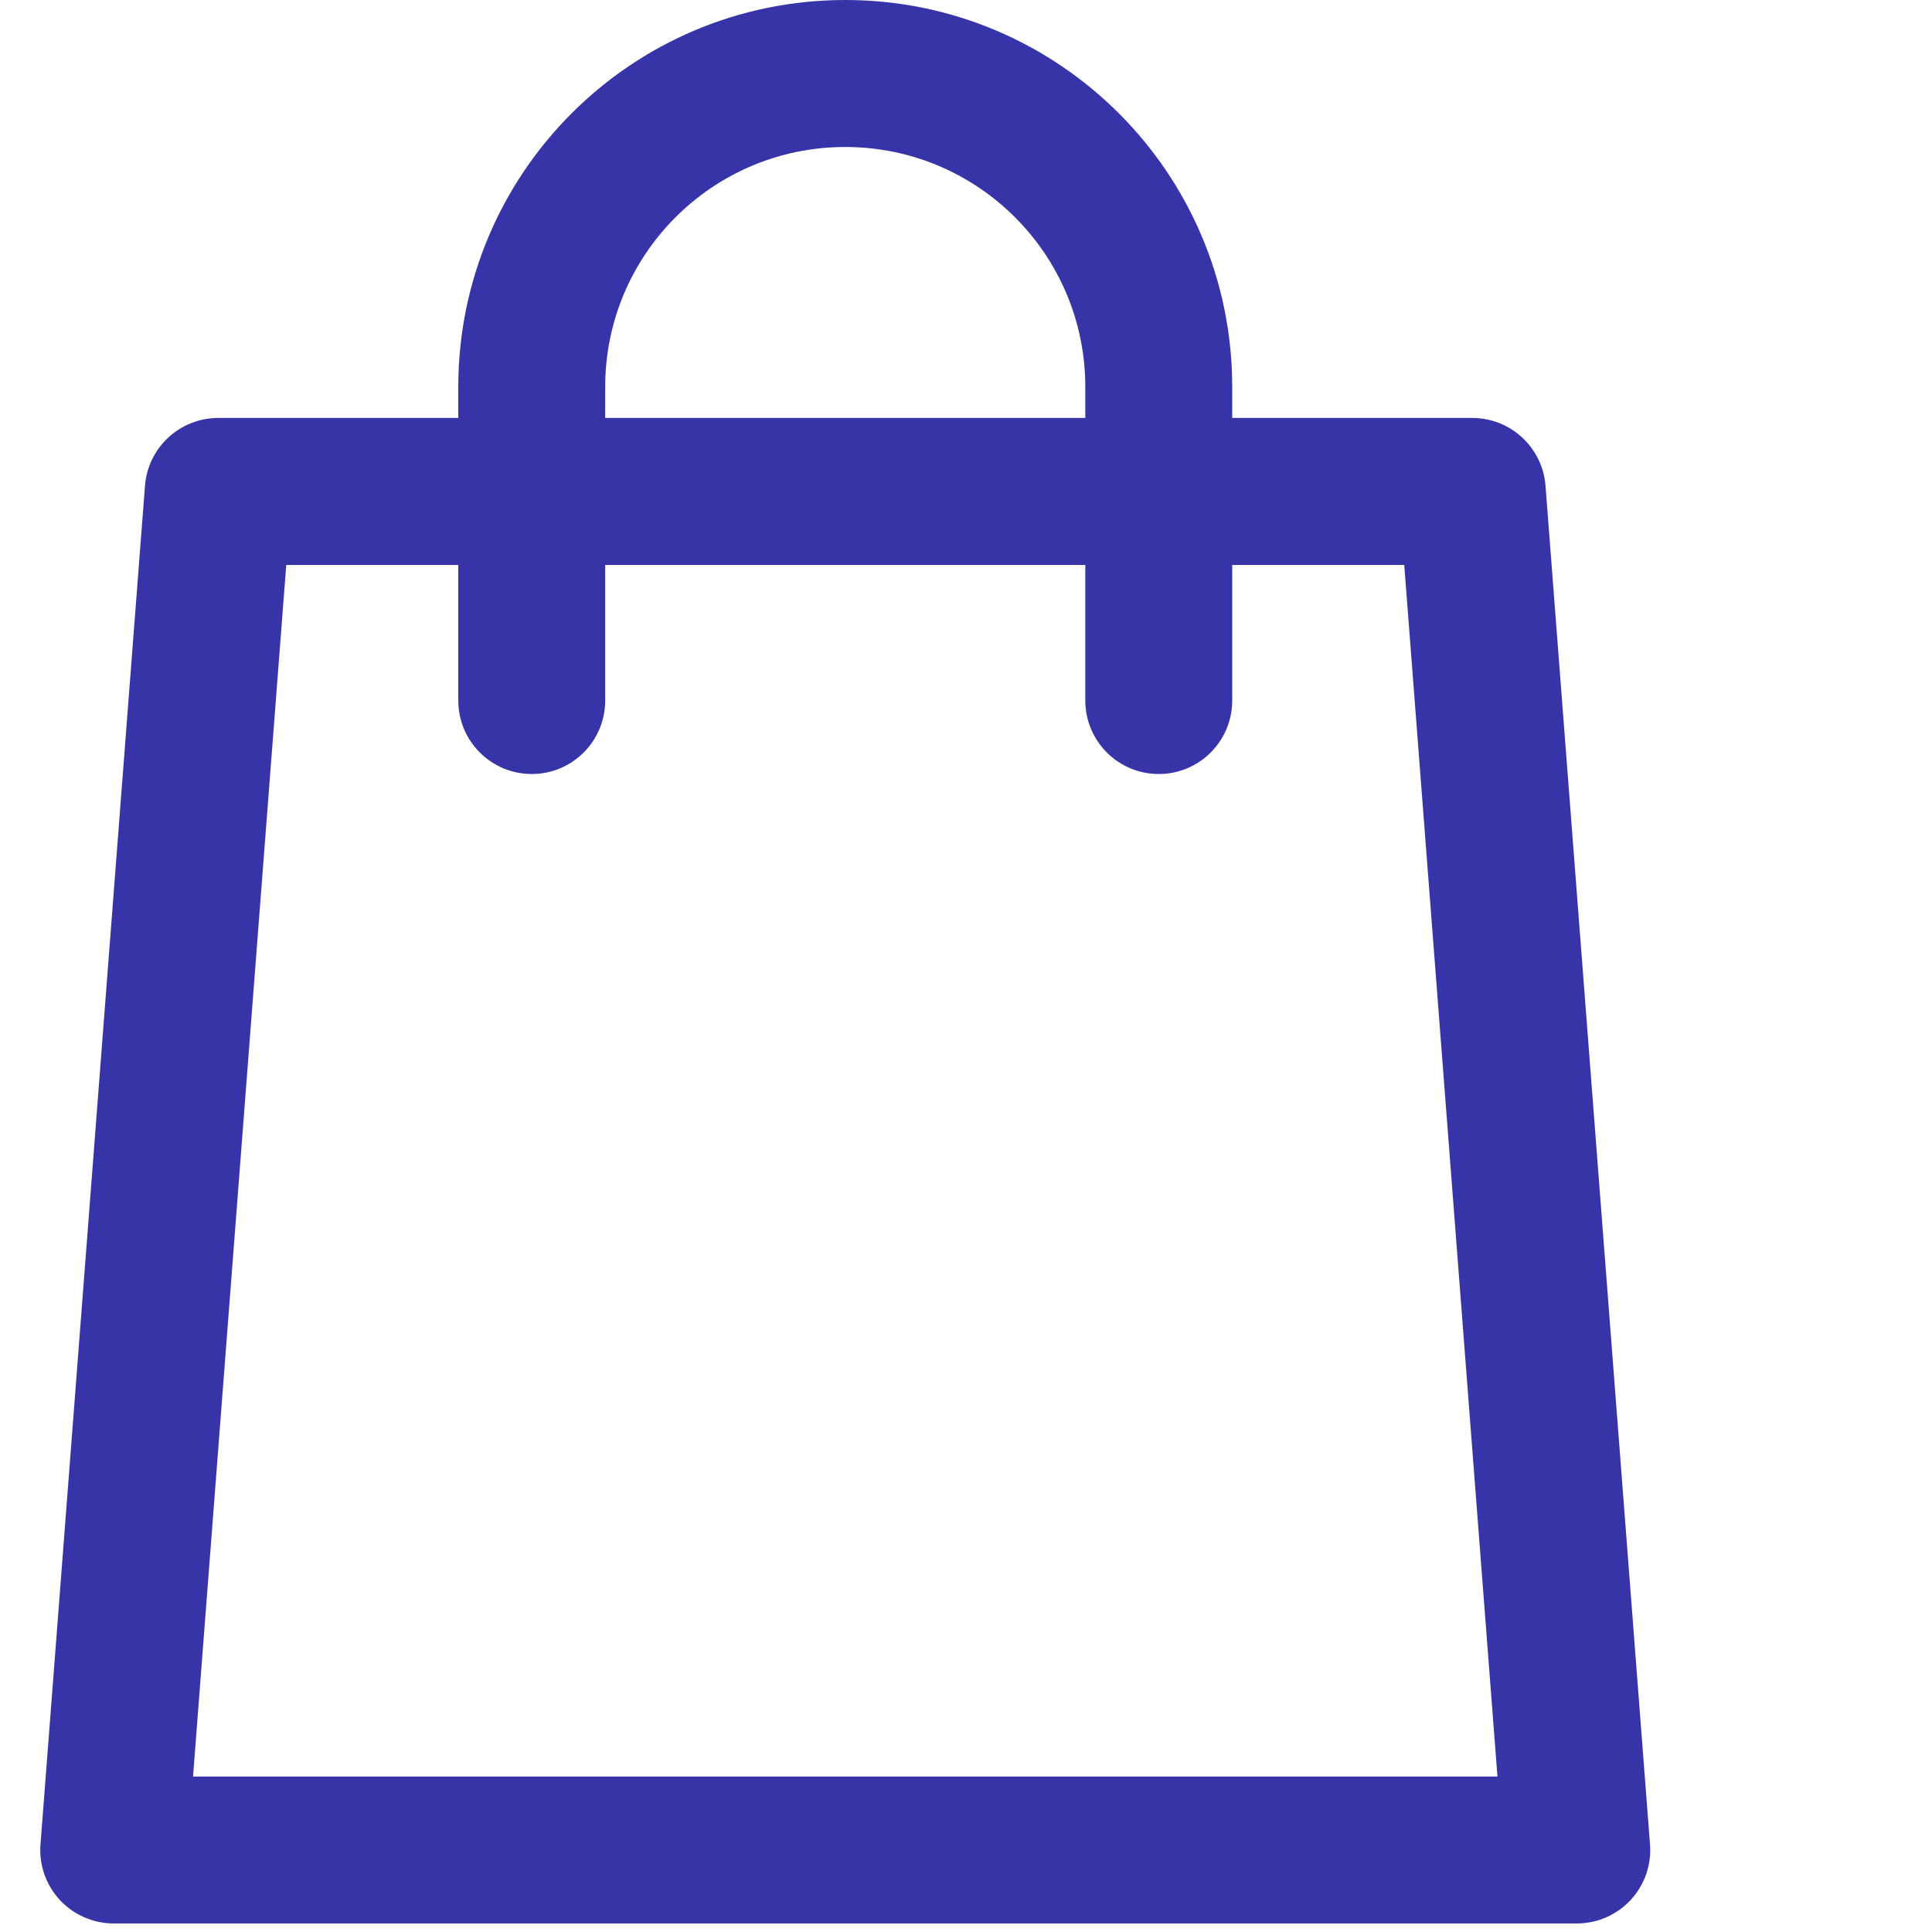
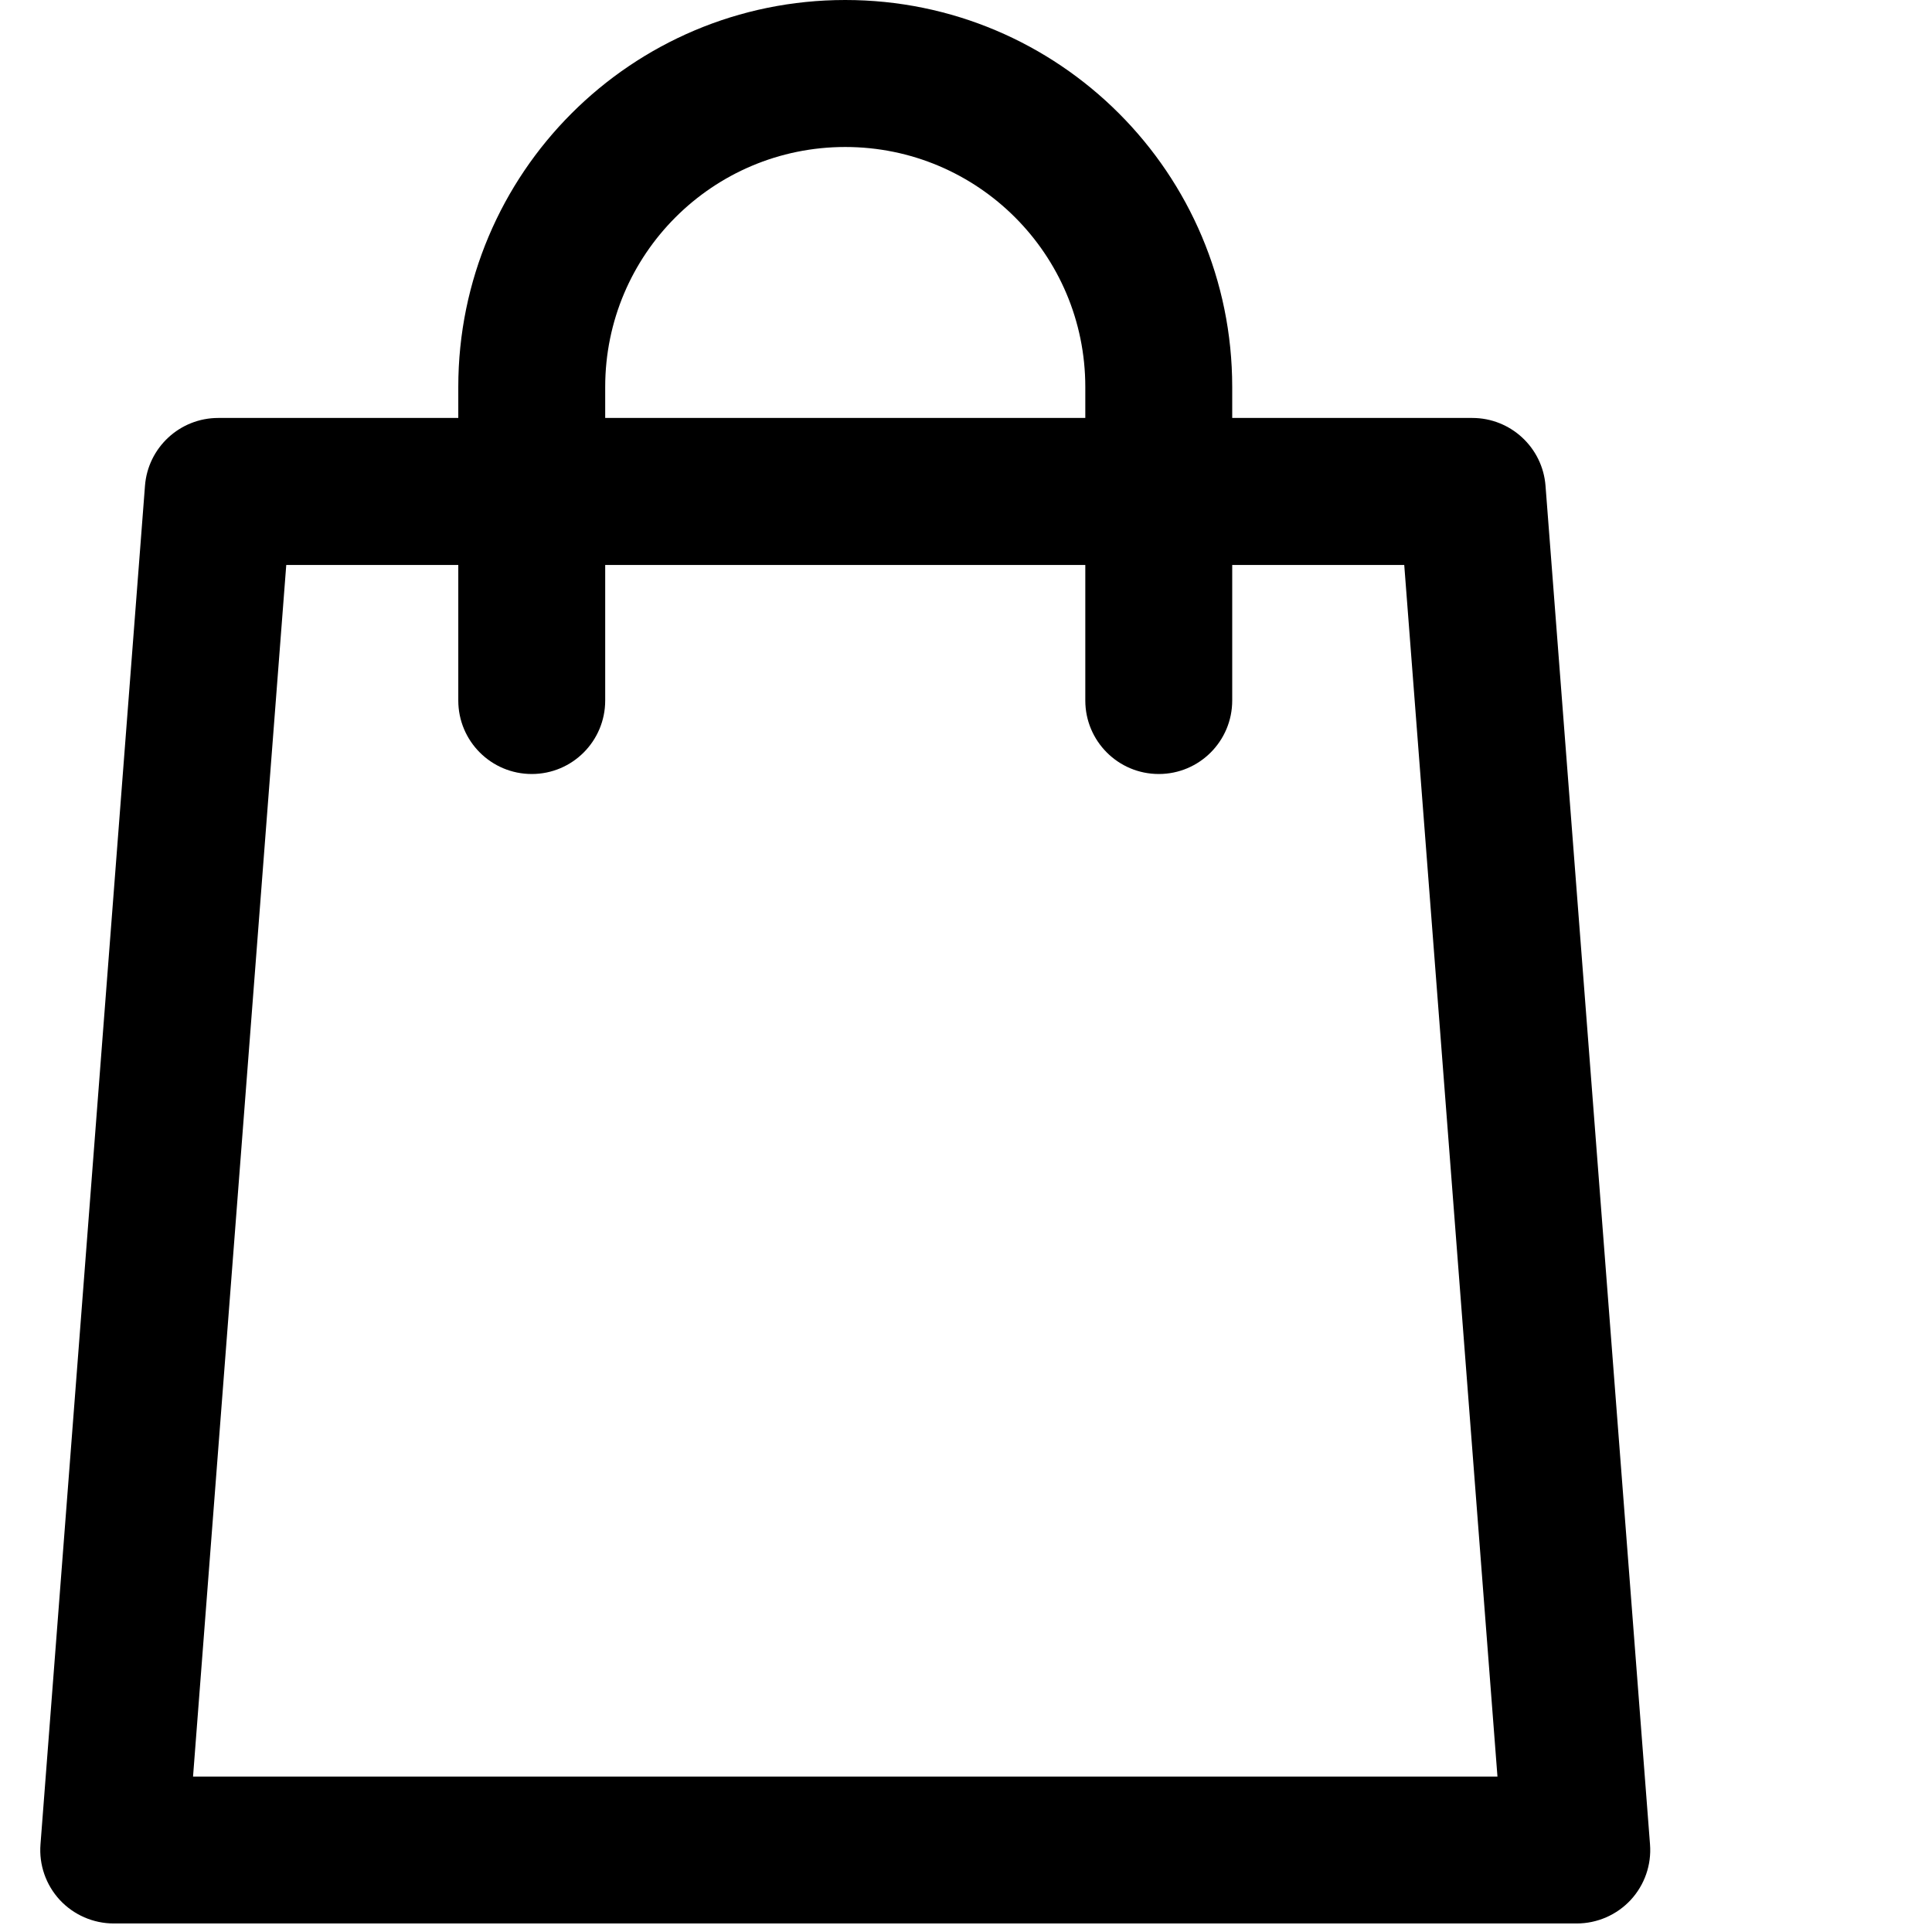
<svg xmlns="http://www.w3.org/2000/svg" width="20" height="20" viewBox="0 0 24 24" fill="none">
-   <path id="Union" fill-rule="evenodd" clip-rule="evenodd" d="M7.518 4.807C7.518 3.161 8.853 1.826 10.5 1.826C12.147 1.826 13.482 3.161 13.482 4.807V5.192H7.518V4.807ZM5.693 7.018V8.702C5.693 9.206 6.101 9.615 6.606 9.615C7.11 9.615 7.518 9.206 7.518 8.702V7.018H13.482V8.702C13.482 9.206 13.89 9.615 14.395 9.615C14.899 9.615 15.307 9.206 15.307 8.702V7.018H17.444L18.602 22.069H2.398L3.556 7.018H5.693ZM5.693 5.192V4.807C5.693 2.152 7.845 0 10.5 0C13.155 0 15.307 2.152 15.307 4.807V5.192H18.289C18.766 5.192 19.163 5.56 19.199 6.035L20.497 22.911C20.517 23.165 20.43 23.415 20.257 23.602C20.084 23.788 19.841 23.894 19.587 23.894H1.413C1.159 23.894 0.916 23.788 0.743 23.602C0.57 23.415 0.483 23.165 0.503 22.911L1.801 6.035C1.837 5.56 2.234 5.192 2.711 5.192H5.693Z" fill="#3734A9" />
+   <path id="Union" fill-rule="evenodd" clip-rule="evenodd" d="M7.518 4.807C7.518 3.161 8.853 1.826 10.5 1.826C12.147 1.826 13.482 3.161 13.482 4.807V5.192H7.518V4.807ZM5.693 7.018V8.702C5.693 9.206 6.101 9.615 6.606 9.615C7.11 9.615 7.518 9.206 7.518 8.702V7.018H13.482V8.702C13.482 9.206 13.89 9.615 14.395 9.615C14.899 9.615 15.307 9.206 15.307 8.702V7.018H17.444L18.602 22.069H2.398L3.556 7.018H5.693ZM5.693 5.192V4.807C5.693 2.152 7.845 0 10.5 0C13.155 0 15.307 2.152 15.307 4.807V5.192H18.289C18.766 5.192 19.163 5.56 19.199 6.035L20.497 22.911C20.517 23.165 20.43 23.415 20.257 23.602C20.084 23.788 19.841 23.894 19.587 23.894H1.413C1.159 23.894 0.916 23.788 0.743 23.602C0.57 23.415 0.483 23.165 0.503 22.911L1.801 6.035C1.837 5.56 2.234 5.192 2.711 5.192H5.693Z" fill="#000000" />
</svg>
